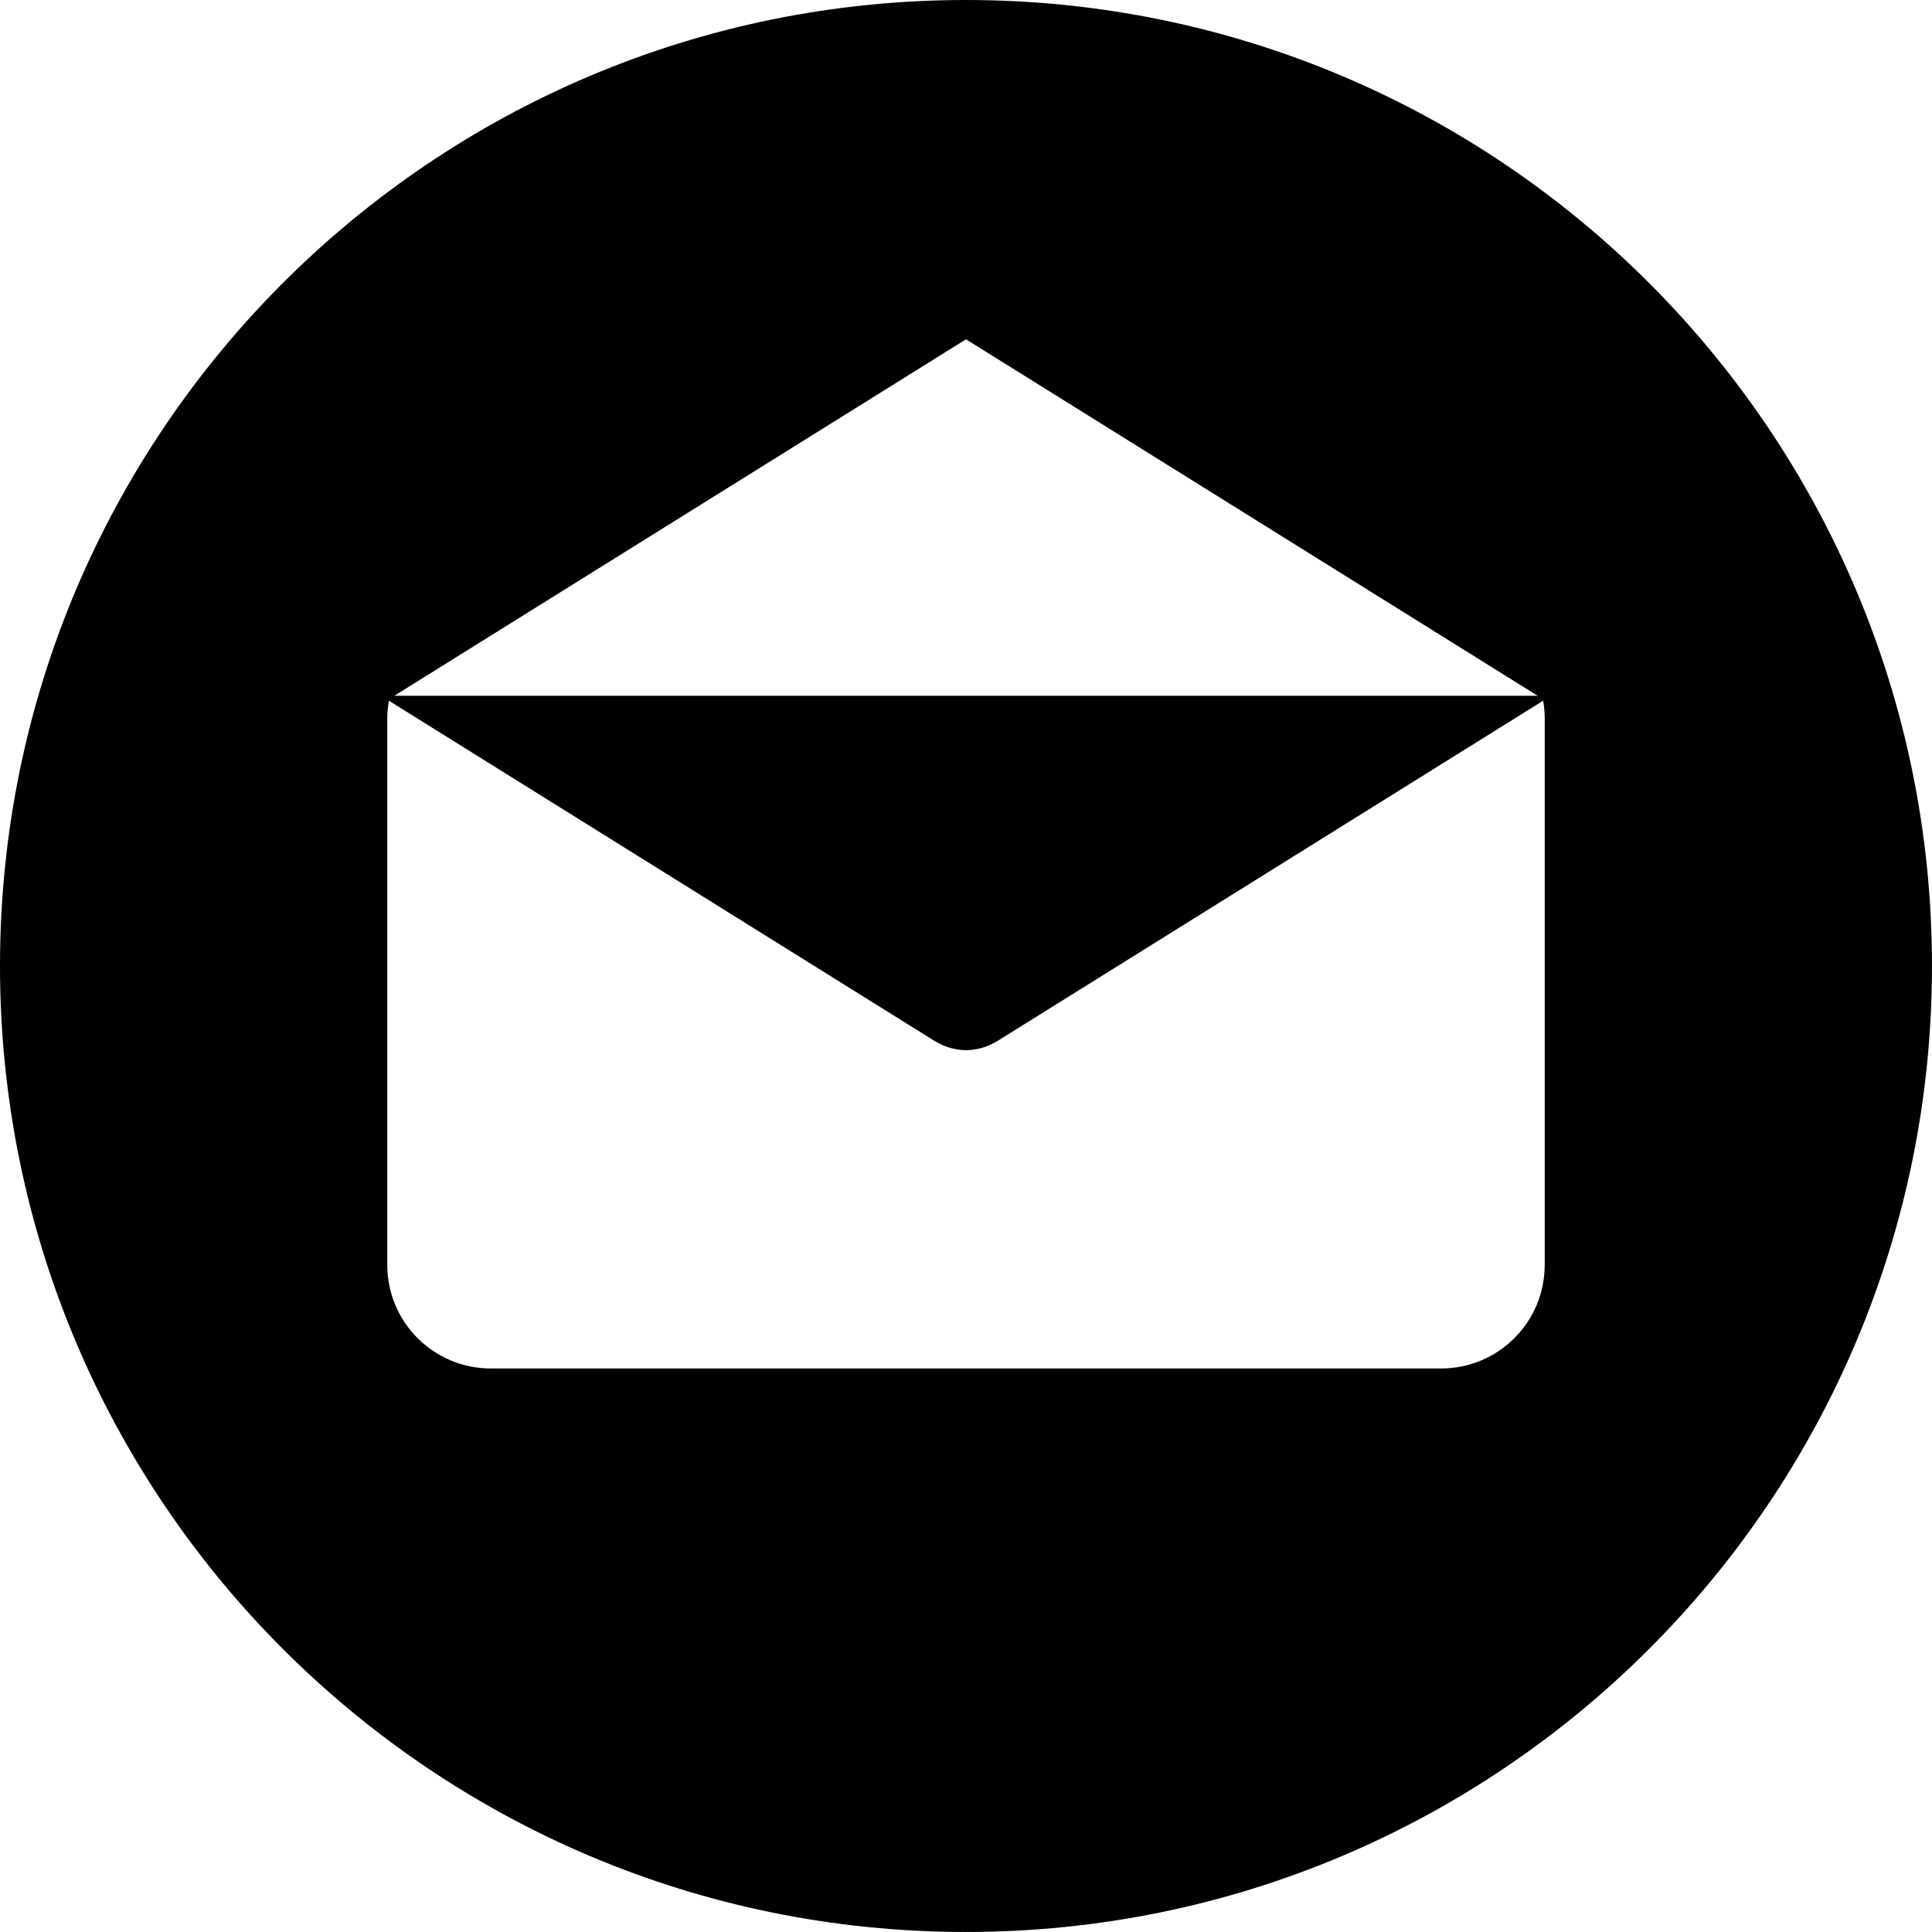
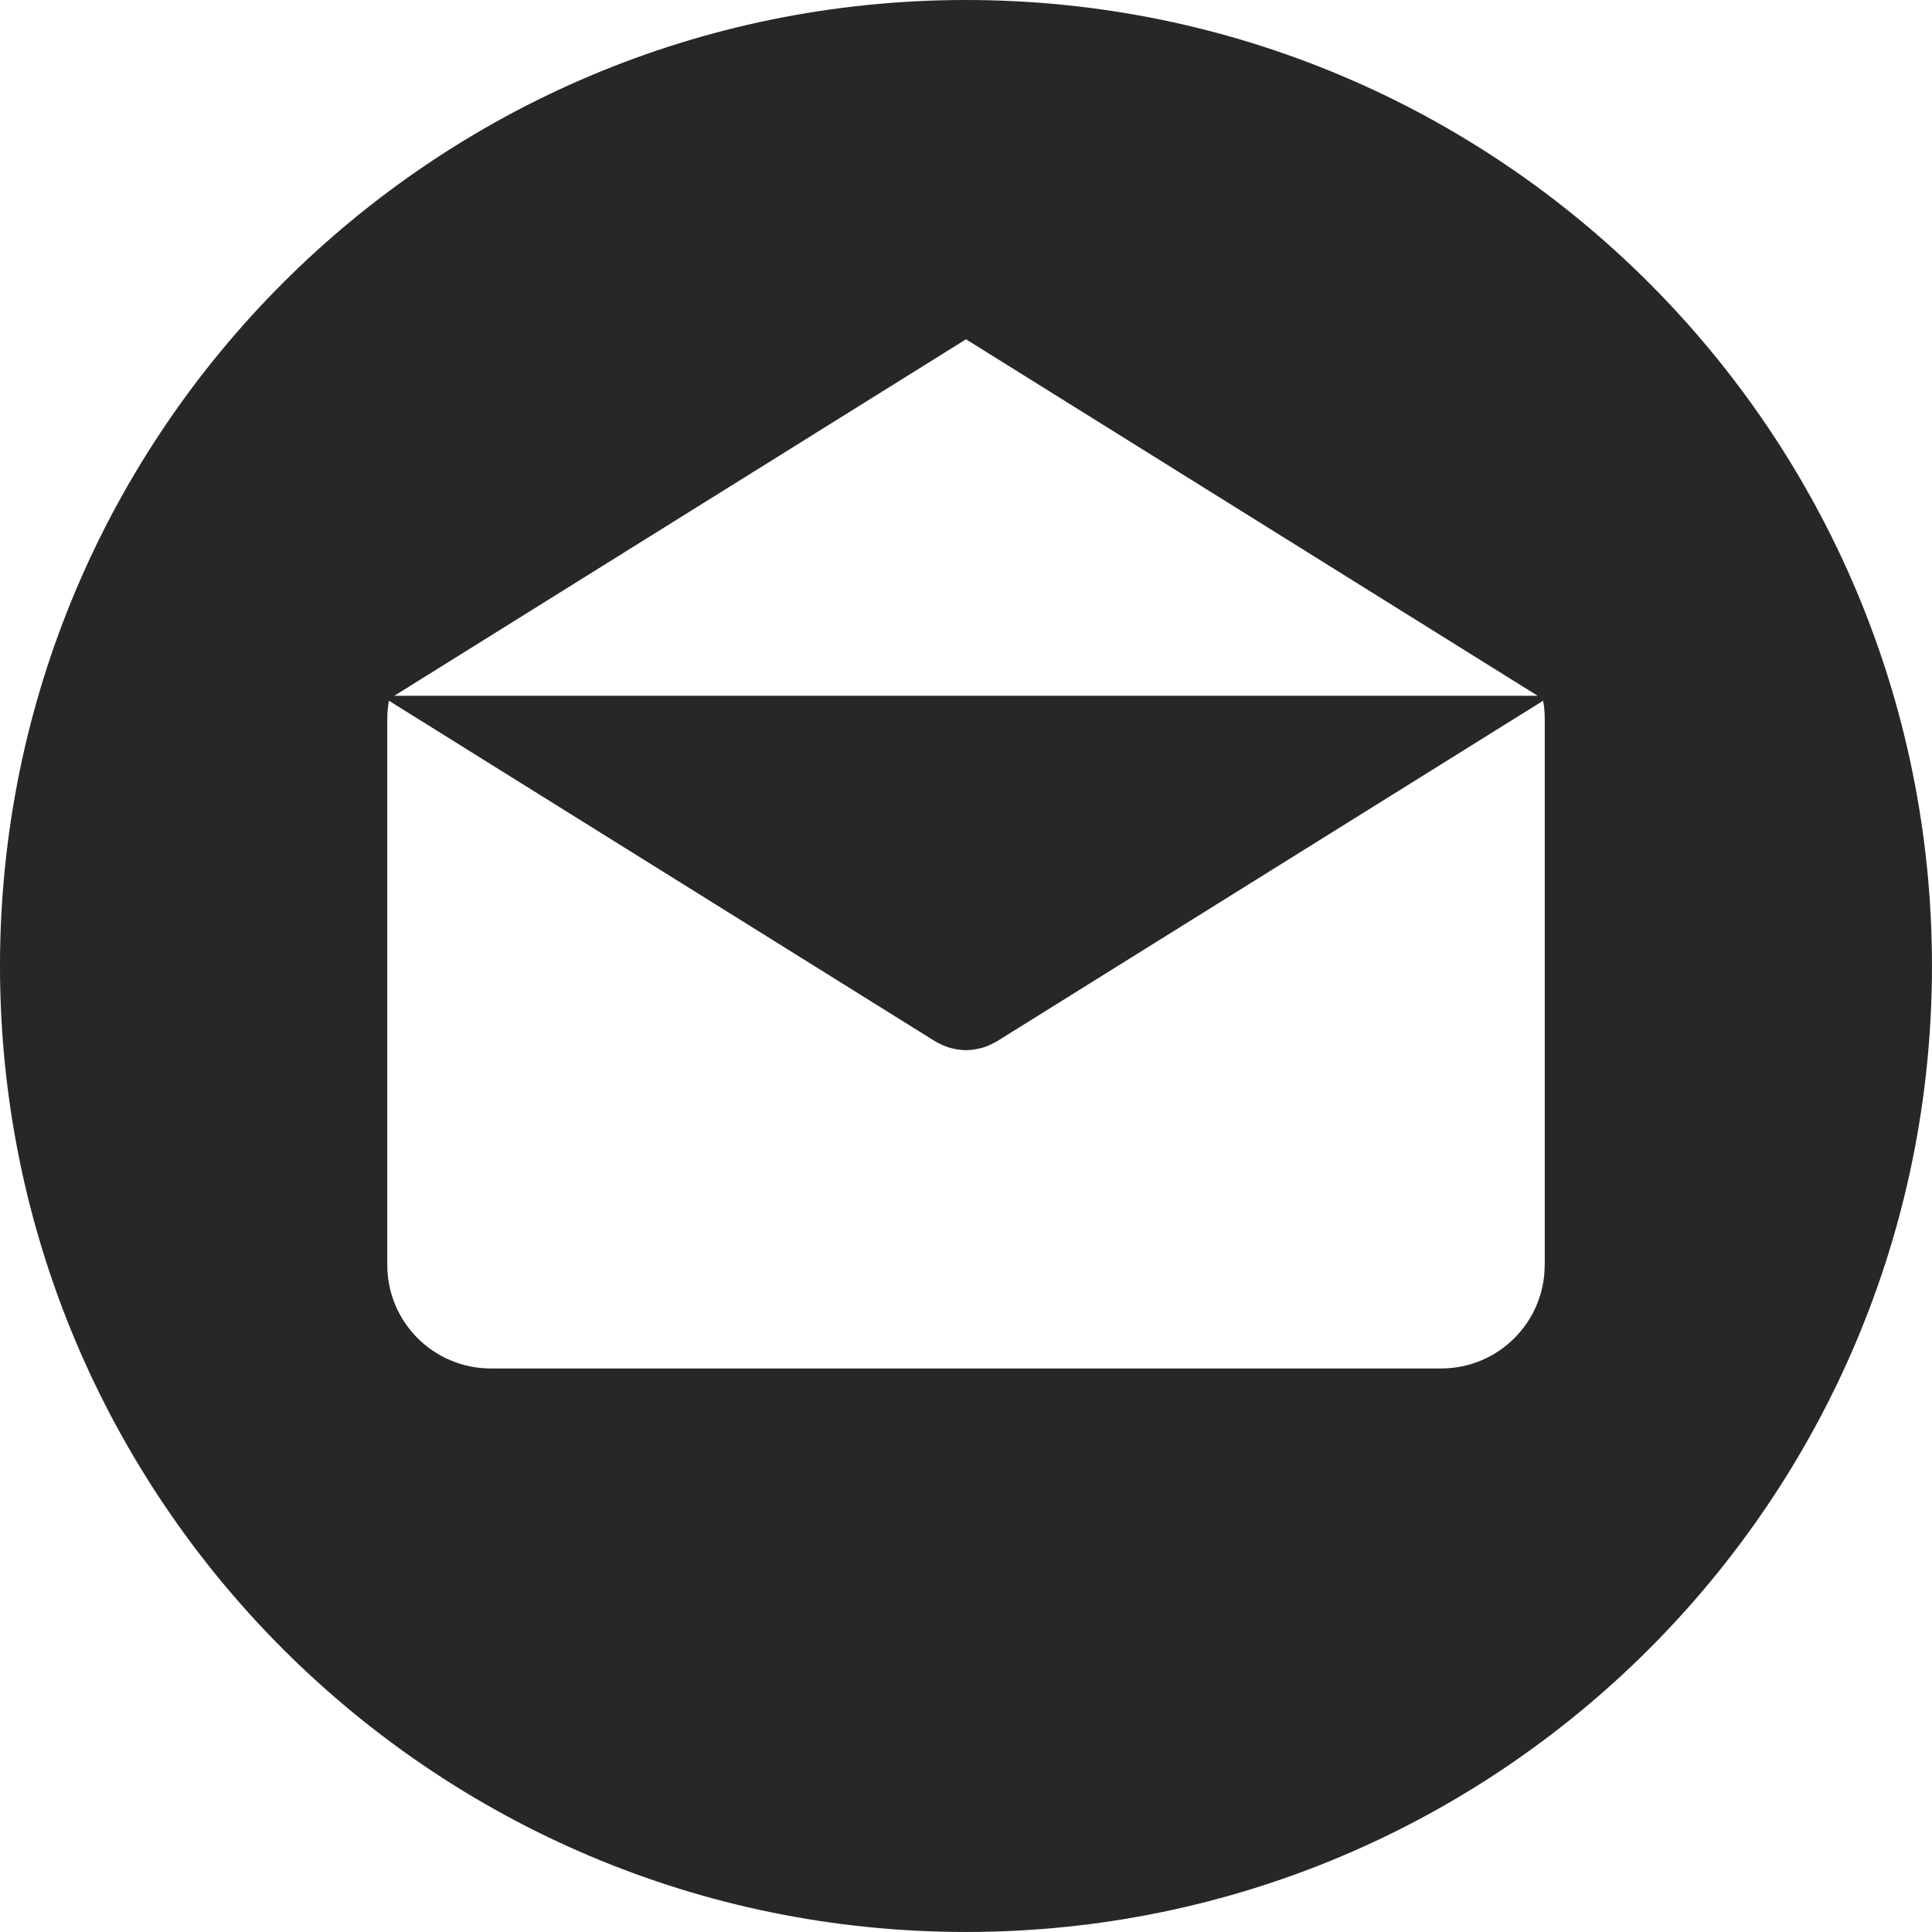
<svg xmlns="http://www.w3.org/2000/svg" width="98px" height="98px" viewBox="0 0 98 98" version="1.1">
  <defs />
  <g id="Page-1" stroke="none" stroke-width="1" fill="none" fill-rule="evenodd">
-     <g id="email" fill="#000000">
+     <g id="email" fill="#272727">
      <g id="Layer_1">
        <path d="M48.999,0 C21.938,0 0,21.938 0,48.999 C0,76.059 21.938,97.999 48.999,97.999 C76.059,97.999 97.999,76.059 97.999,48.999 C97.999,21.938 76.059,0 48.999,0 Z M49,17.211 L77.996,35.292 L20.004,35.292 L49,17.211 Z M78.357,64.165 L78.354,64.165 C78.354,67.065 76.004,69.415 73.104,69.415 L24.896,69.415 C21.995,69.415 19.645,67.065 19.645,64.165 L19.645,36.442 C19.645,36.136 19.677,35.837 19.728,35.544 L47.432,52.819 C47.466,52.841 47.502,52.855 47.537,52.875 C47.573,52.895 47.611,52.914 47.648,52.933 C47.844,53.034 48.045,53.115 48.251,53.169 C48.273,53.174 48.294,53.177 48.315,53.182 C48.541,53.235 48.77,53.269 48.999,53.269 L49,53.269 L49.004,53.269 C49.232,53.269 49.461,53.236 49.687,53.182 C49.709,53.177 49.73,53.174 49.751,53.169 C49.957,53.115 50.158,53.034 50.354,52.933 C50.392,52.914 50.429,52.895 50.465,52.875 C50.5,52.855 50.537,52.841 50.571,52.819 L78.275,35.544 C78.326,35.837 78.357,36.135 78.357,36.442 L78.357,64.165 Z" id="Shape" />
      </g>
    </g>
  </g>
</svg>
